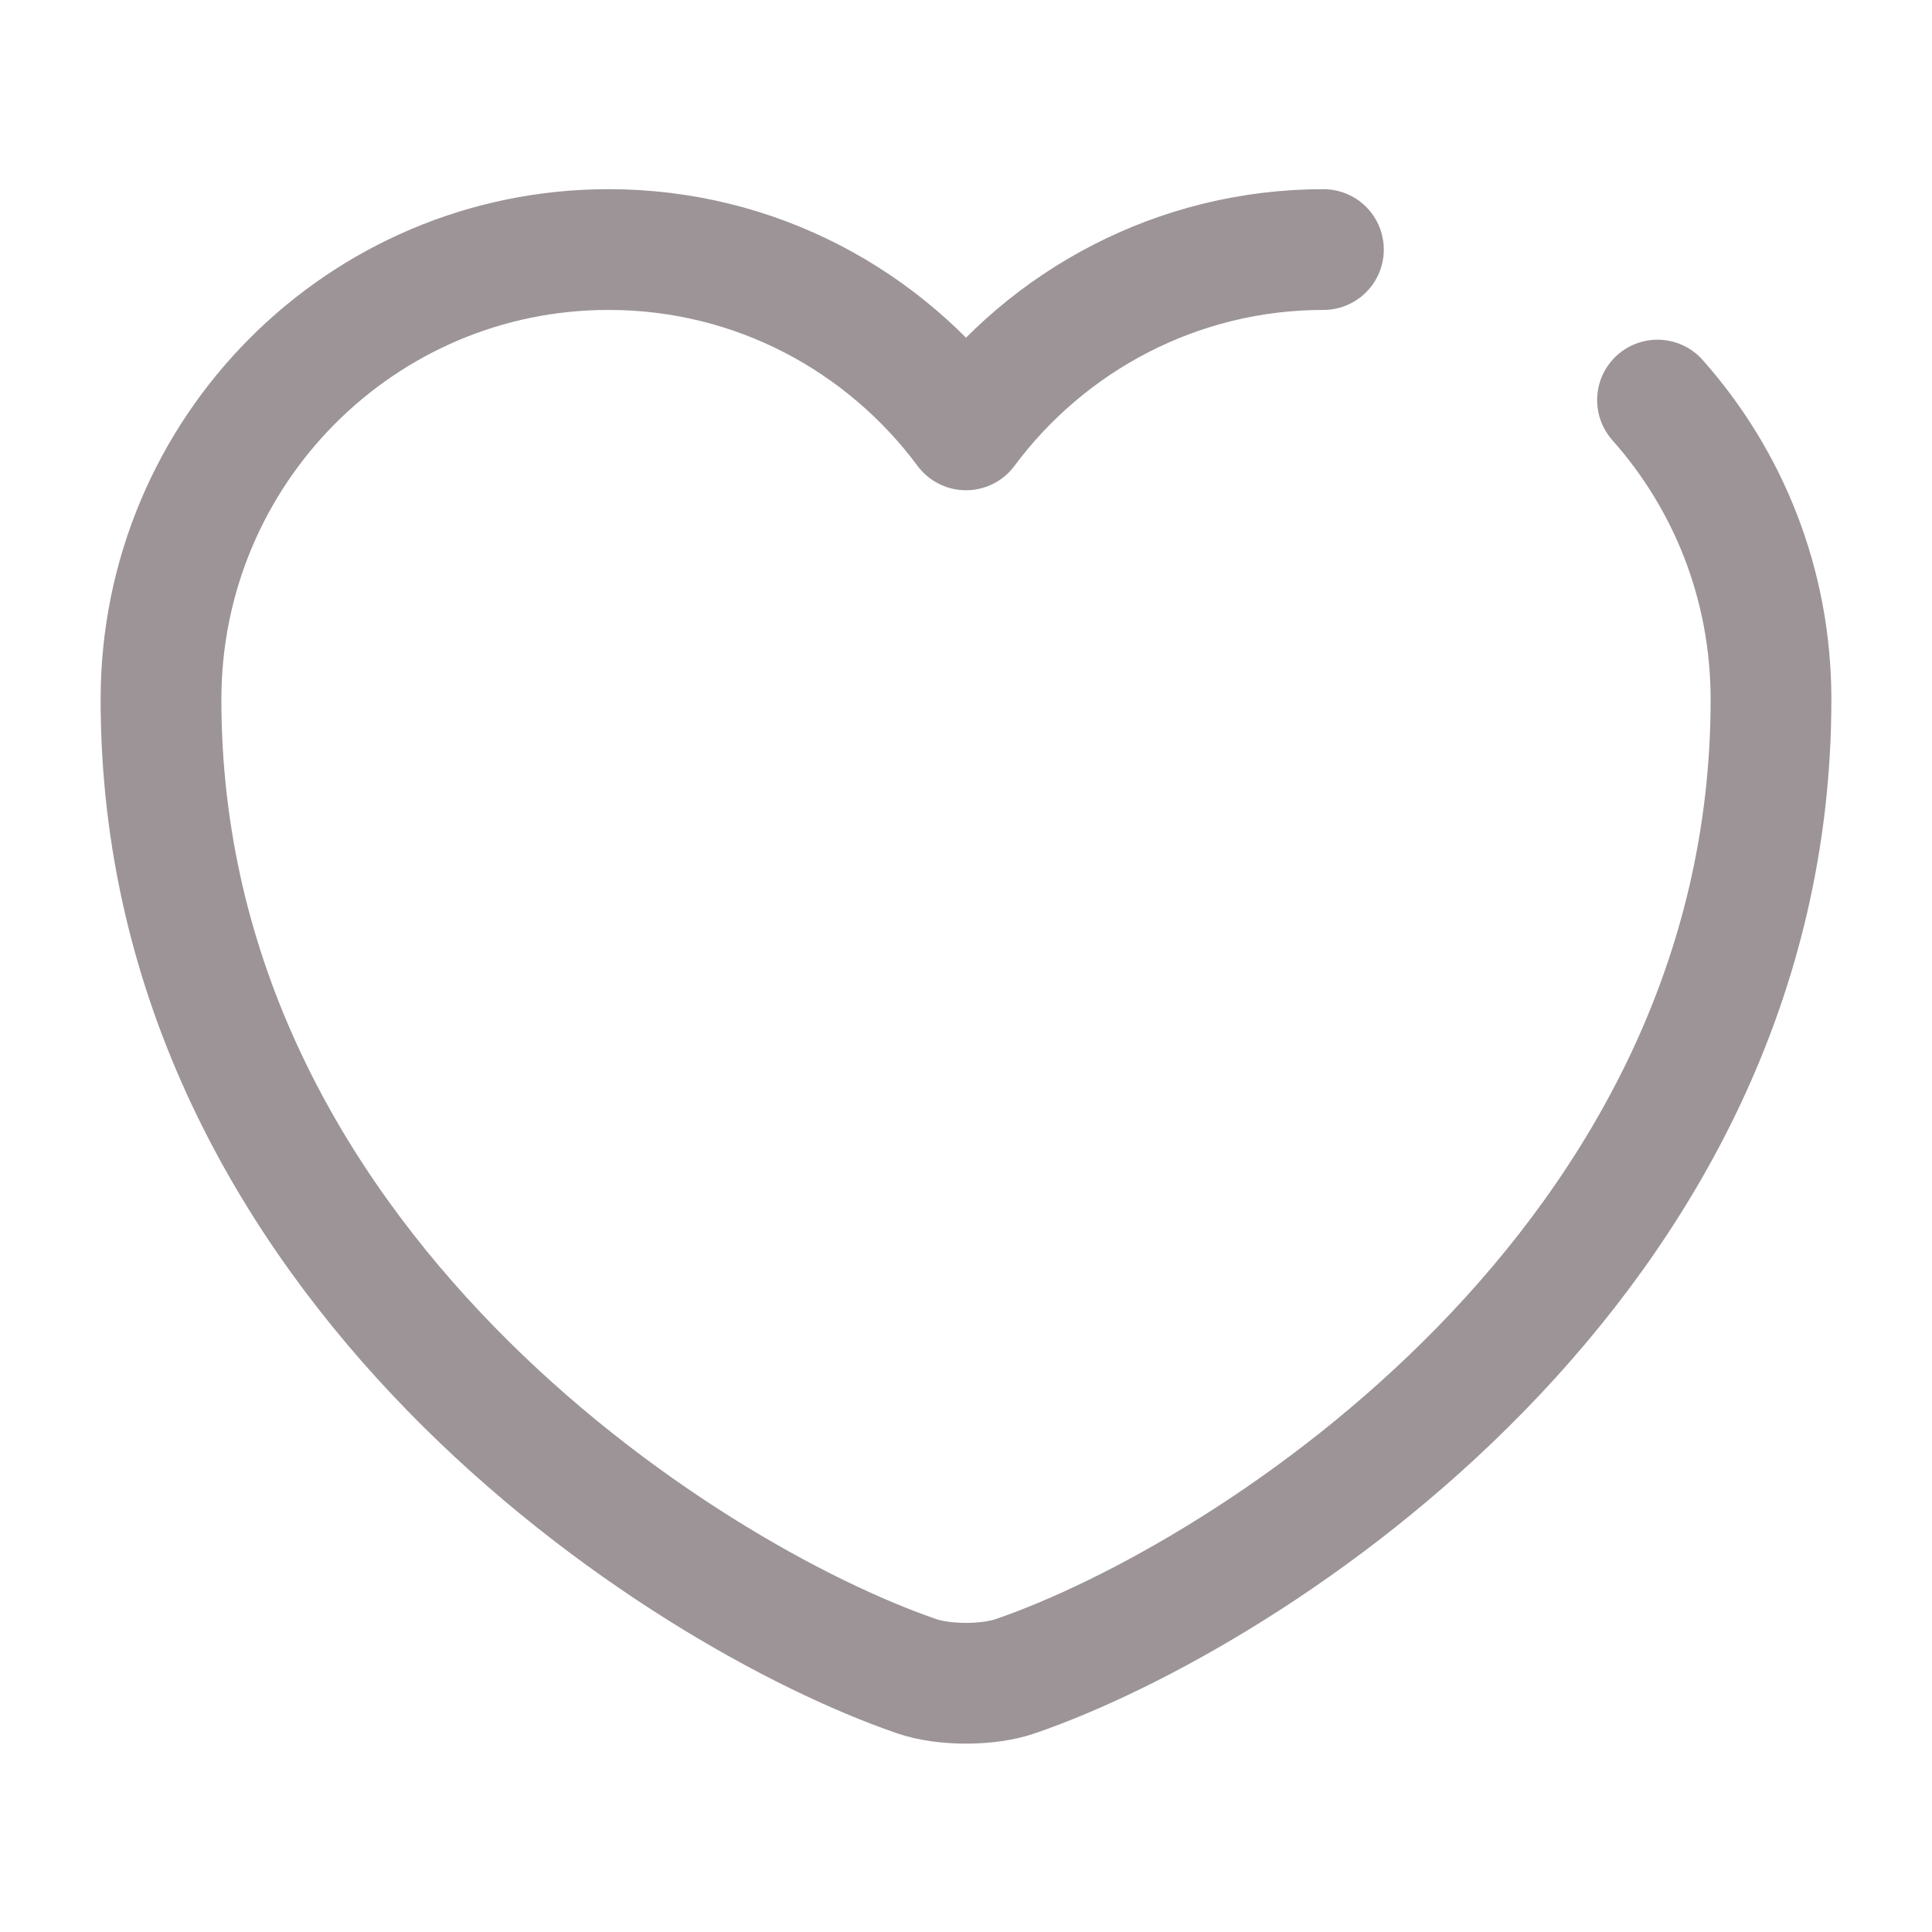
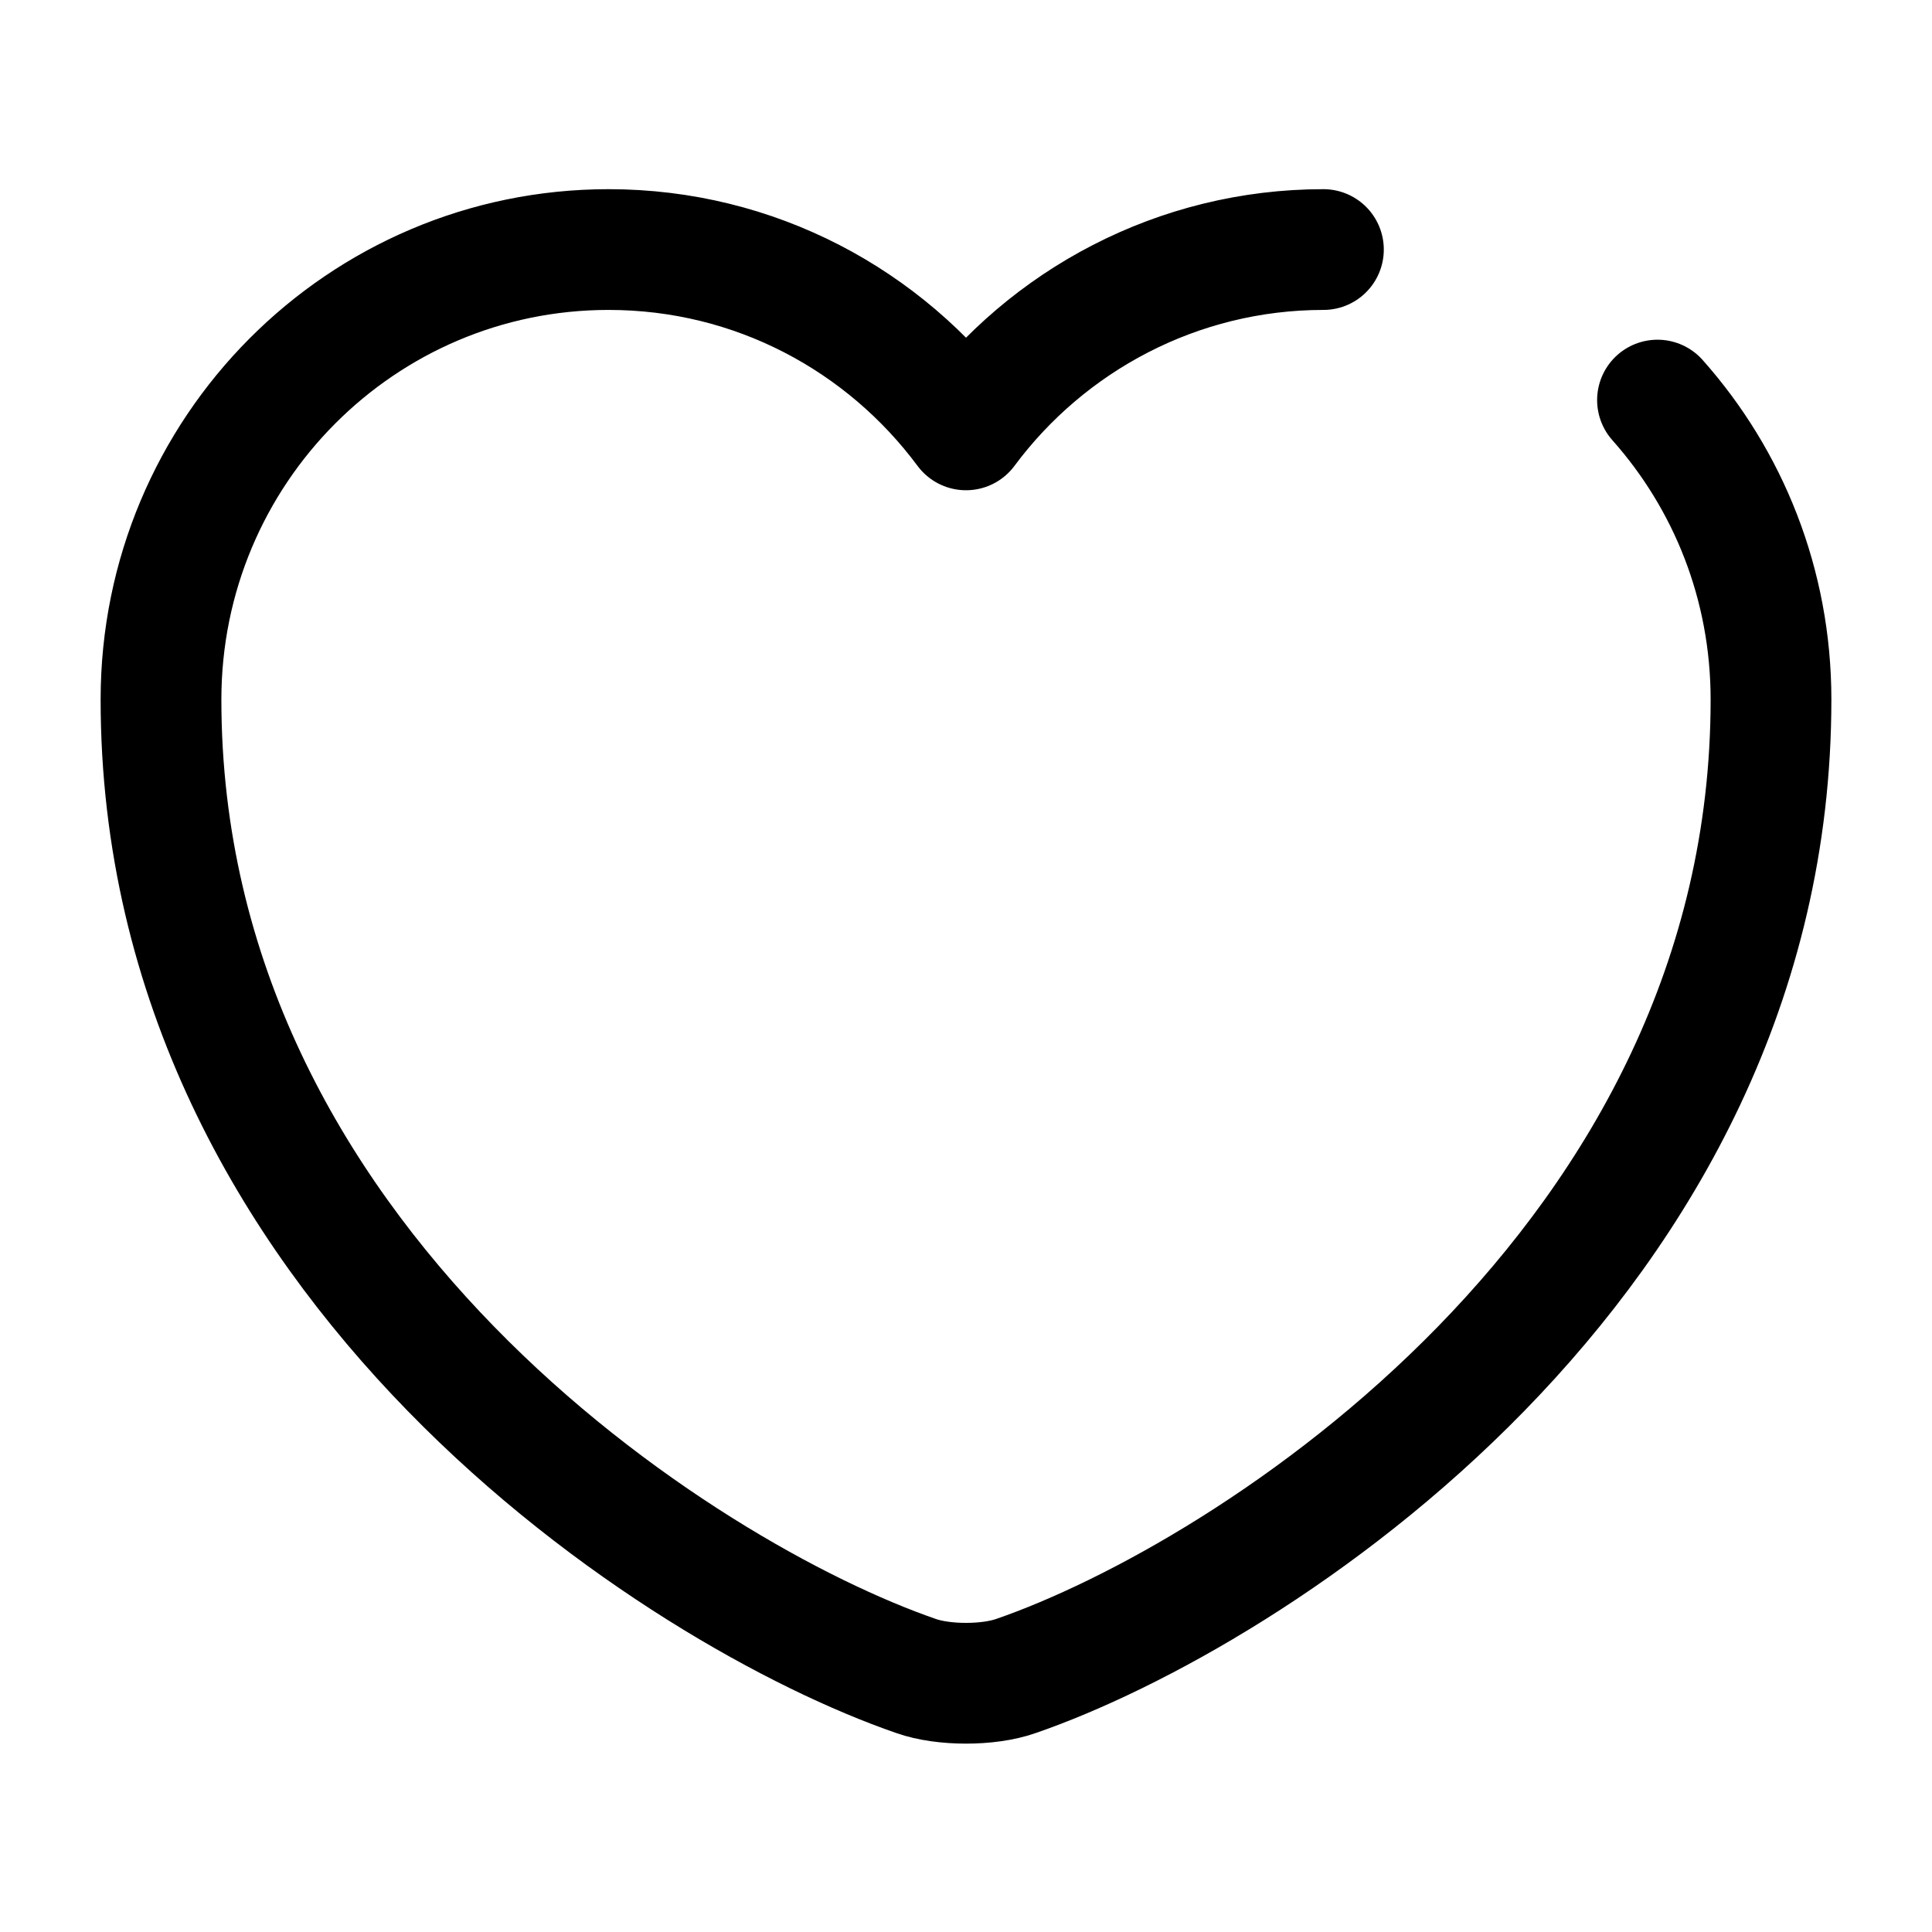
<svg xmlns="http://www.w3.org/2000/svg" width="24" height="24" viewBox="0 0 24 24" fill="none">
-   <path d="M20.59 4.97C21.47 5.96 22 7.26 22 8.69C22 15.69 15.52 19.82 12.62 20.82C12.28 20.94 11.72 20.94 11.38 20.82C8.48 19.82 2 15.69 2 8.69C2 5.6 4.49 3.1 7.56 3.1C9.38 3.1 10.99 3.98 12 5.34C13.01 3.98 14.63 3.1 16.44 3.1" stroke="#9C9497" stroke-width="1.5" stroke-linecap="round" stroke-linejoin="round" />
+   <path d="M20.59 4.97C21.47 5.96 22 7.26 22 8.69C22 15.69 15.52 19.82 12.62 20.82C12.28 20.94 11.72 20.94 11.38 20.82C8.48 19.82 2 15.69 2 8.69C2 5.6 4.49 3.1 7.56 3.1C9.38 3.1 10.99 3.98 12 5.34C13.01 3.98 14.63 3.1 16.44 3.1" stroke="currentColor" stroke-width="1.5" stroke-linecap="round" stroke-linejoin="round" />
</svg>
